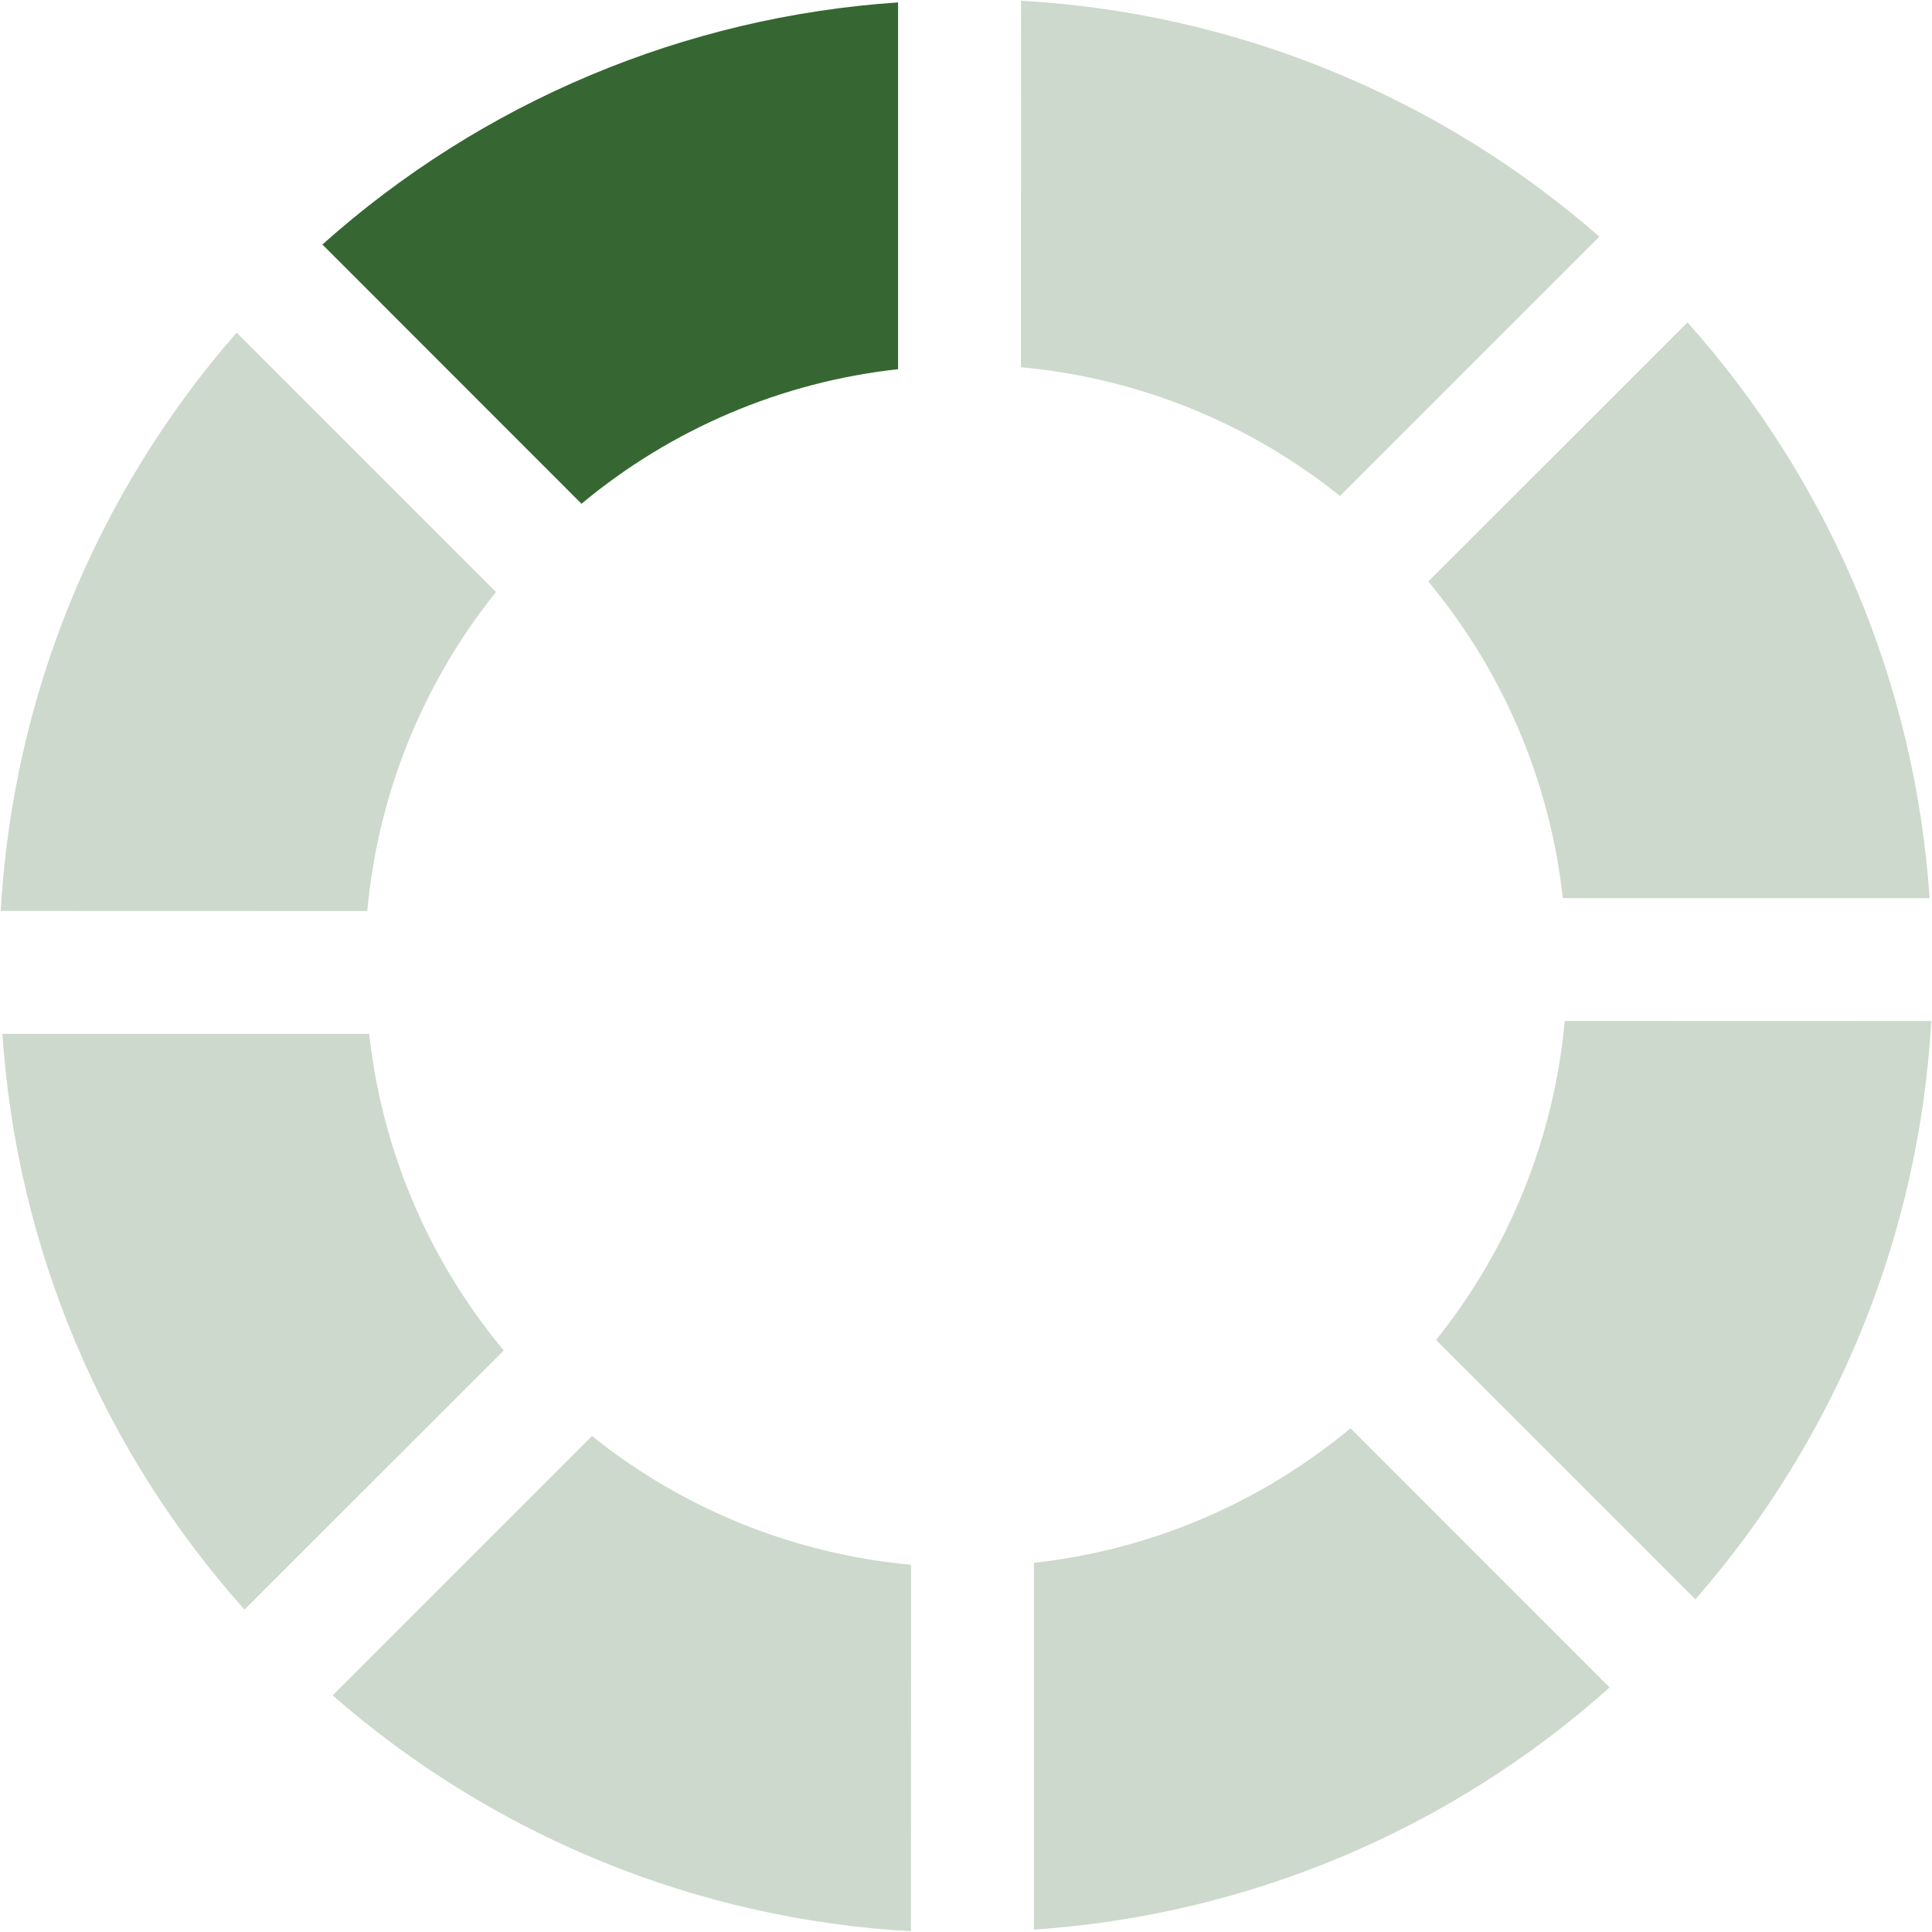
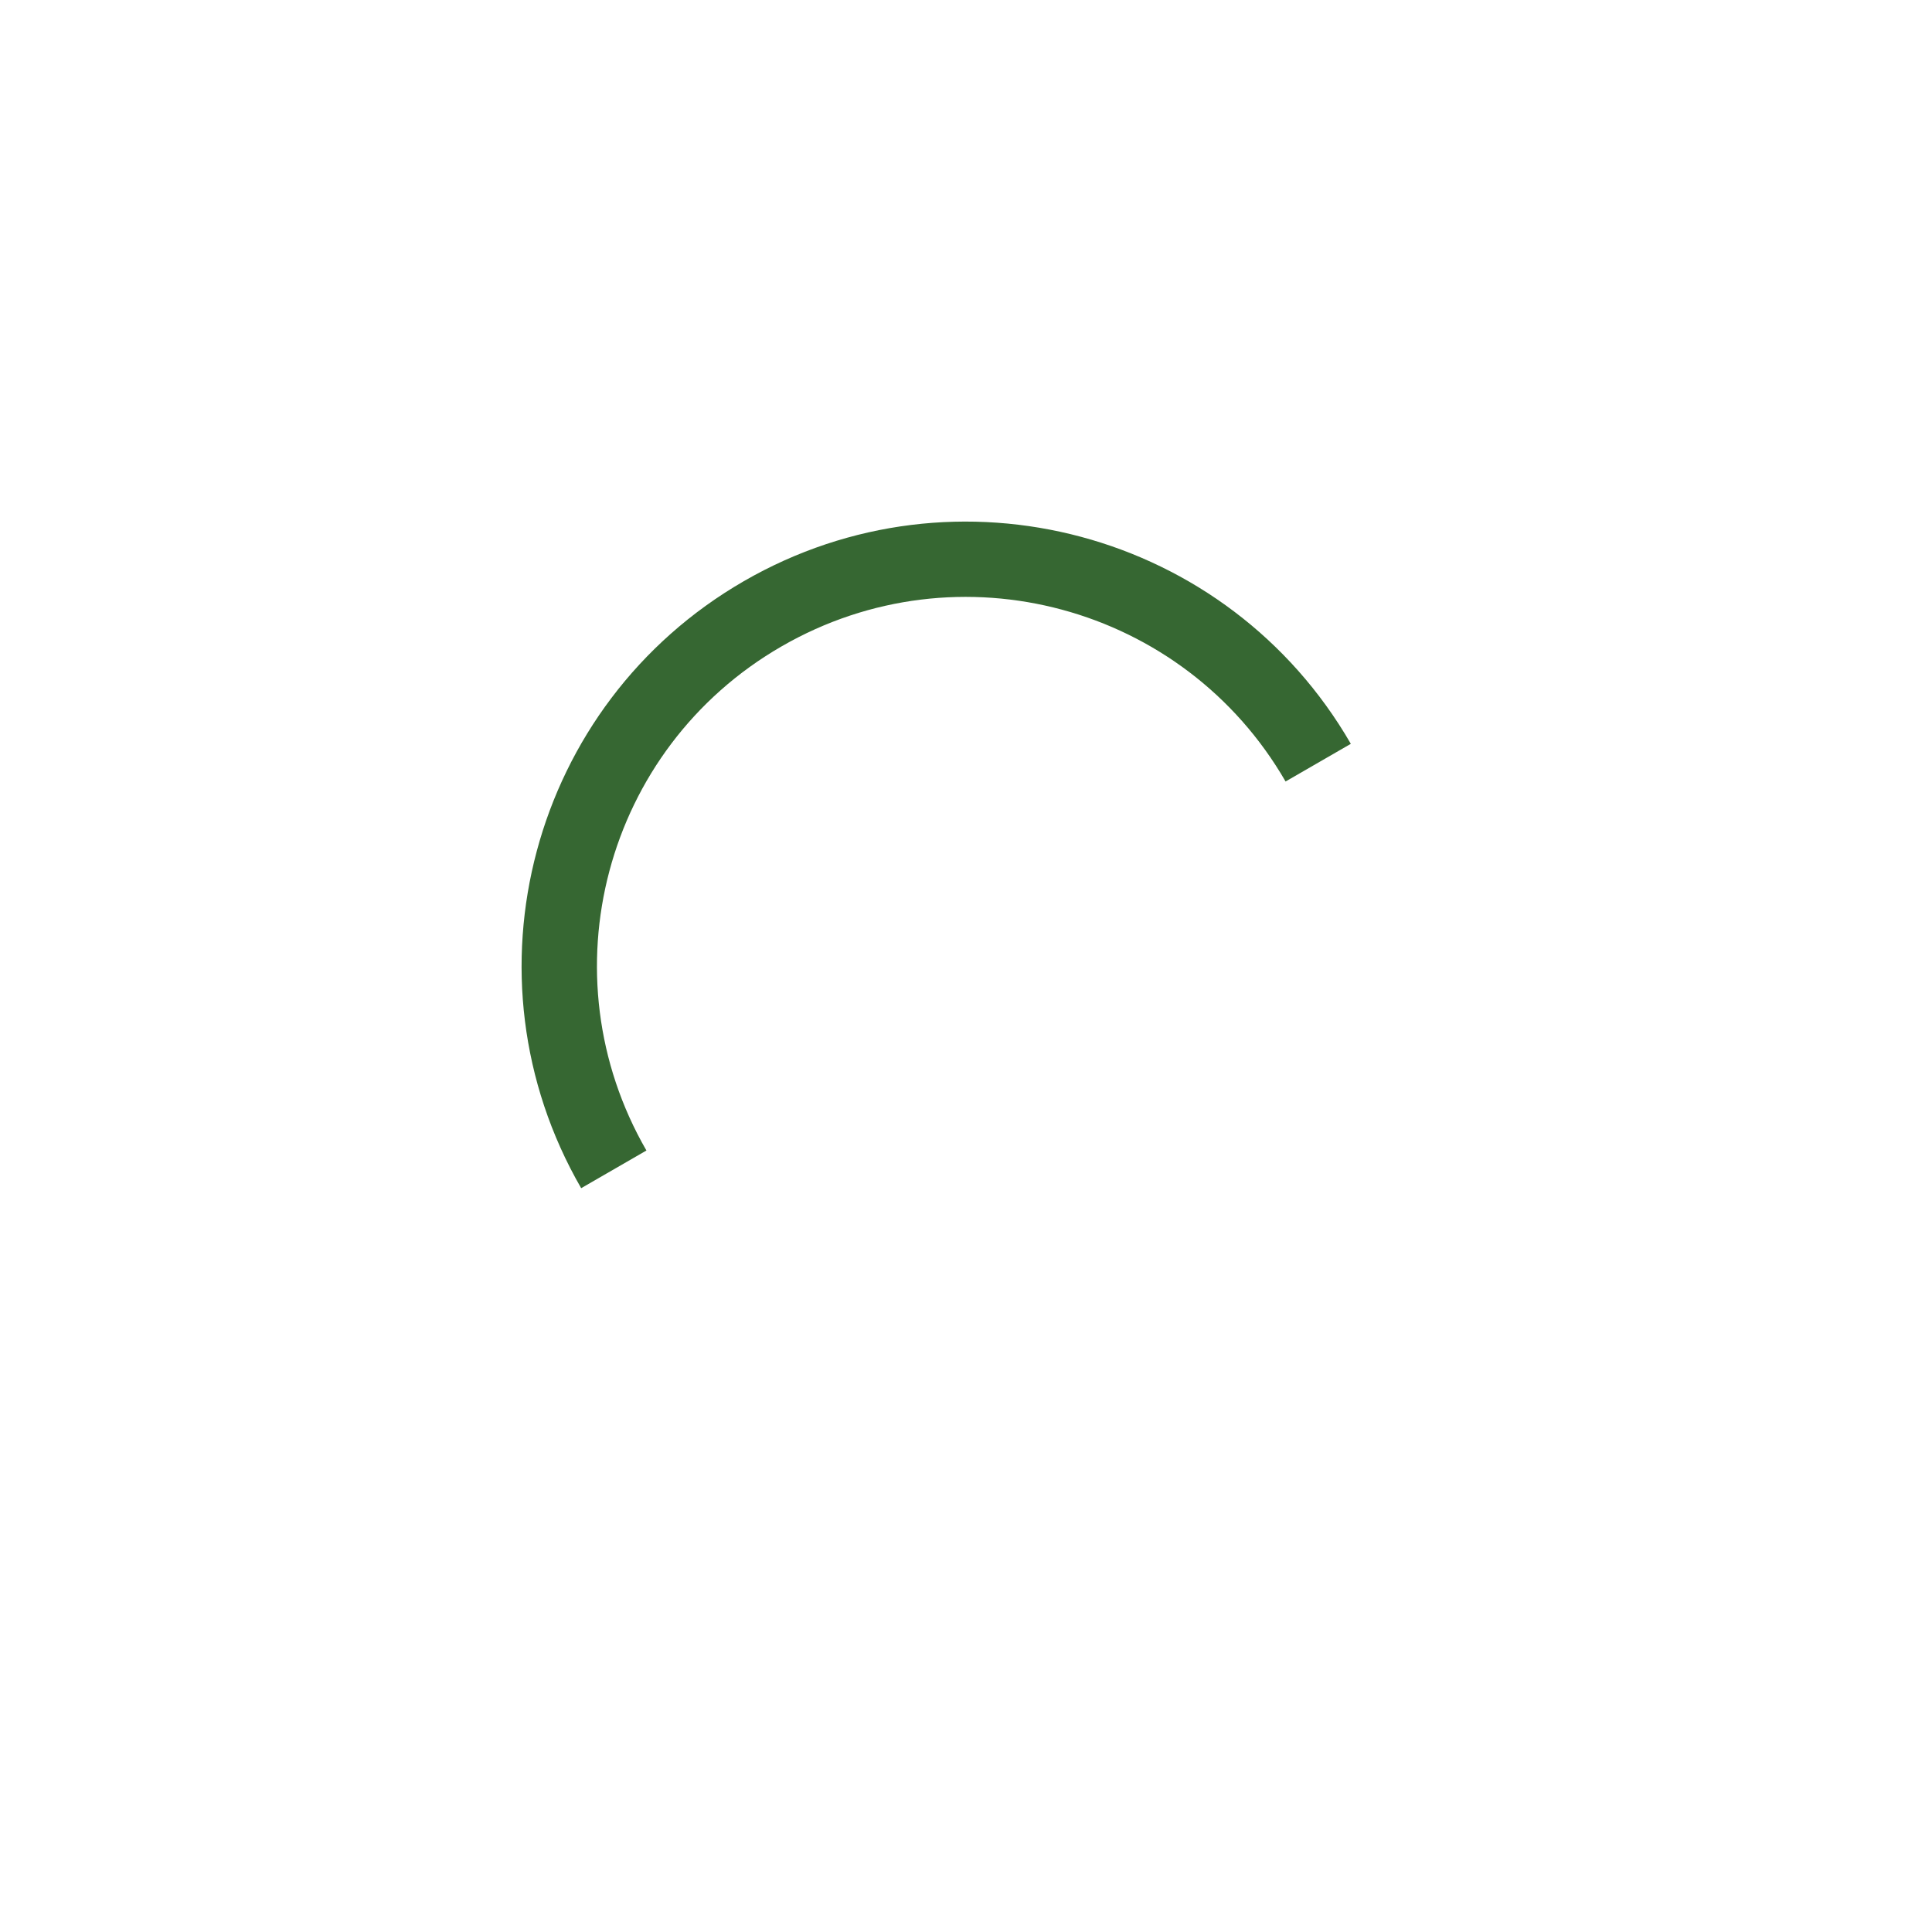
- <svg xmlns="http://www.w3.org/2000/svg" version="1.0" width="64px" height="64px" viewBox="0 0 128 128" xml:space="preserve">
-   <g>
-     <path d="M38.52 33.37L21.36 16.2A63.6 63.6 0 0 1 59.5.16v24.3a39.5 39.5 0 0 0-20.98 8.92z" fill="#366732" />
-     <path d="M38.52 33.37L21.36 16.2A63.6 63.6 0 0 1 59.5.16v24.3a39.5 39.5 0 0 0-20.98 8.92z" fill="#cdd9cc" transform="rotate(45 64 64)" />
-     <path d="M38.52 33.37L21.36 16.2A63.6 63.6 0 0 1 59.5.16v24.3a39.5 39.5 0 0 0-20.98 8.92z" fill="#cdd9cc" transform="rotate(90 64 64)" />
-     <path d="M38.52 33.37L21.36 16.2A63.6 63.6 0 0 1 59.5.16v24.3a39.5 39.5 0 0 0-20.98 8.92z" fill="#cdd9cc" transform="rotate(135 64 64)" />
-     <path d="M38.52 33.37L21.36 16.2A63.6 63.6 0 0 1 59.5.16v24.3a39.5 39.5 0 0 0-20.98 8.92z" fill="#cdd9cc" transform="rotate(180 64 64)" />
-     <path d="M38.52 33.37L21.36 16.2A63.6 63.6 0 0 1 59.5.16v24.3a39.5 39.5 0 0 0-20.98 8.92z" fill="#cdd9cc" transform="rotate(225 64 64)" />
-     <path d="M38.52 33.37L21.36 16.2A63.6 63.6 0 0 1 59.5.16v24.3a39.5 39.5 0 0 0-20.98 8.92z" fill="#cdd9cc" transform="rotate(270 64 64)" />
-     <path d="M38.52 33.37L21.36 16.2A63.6 63.6 0 0 1 59.5.16v24.3a39.5 39.5 0 0 0-20.98 8.92z" fill="#cdd9cc" transform="rotate(315 64 64)" />
-     <animateTransform type="rotate" values="0 64 64; 45 64 64; 90 64 64; 135 64 64; 180 64 64; 225 64 64; 270 64 64; 315 64 64; 360 64 64;" dur="640ms" calcMode="discrete" repeatCount="indefinite" />
-   </g>
+ <svg xmlns="http://www.w3.org/2000/svg" version="1.1" id="L9" width="64px" height="64px" viewBox="0 0 100 100" enable-background="new 0 0 0 0" xml:space="preserve">
+   <path fill="#366732" d="M73,50c0-12.7-10.3-23-23-23S27,37.3,27,50 M30.9,50c0-10.5,8.5-19.1,19.1-19.1S69.1,39.5,69.1,50" transform="rotate(330 50 50)">
+     <animateTransform attributeName="transform" attributeType="XML" type="rotate" dur="1s" from="0 50 50" to="360 50 50" repeatCount="indefinite" />
+   </path>
</svg>
